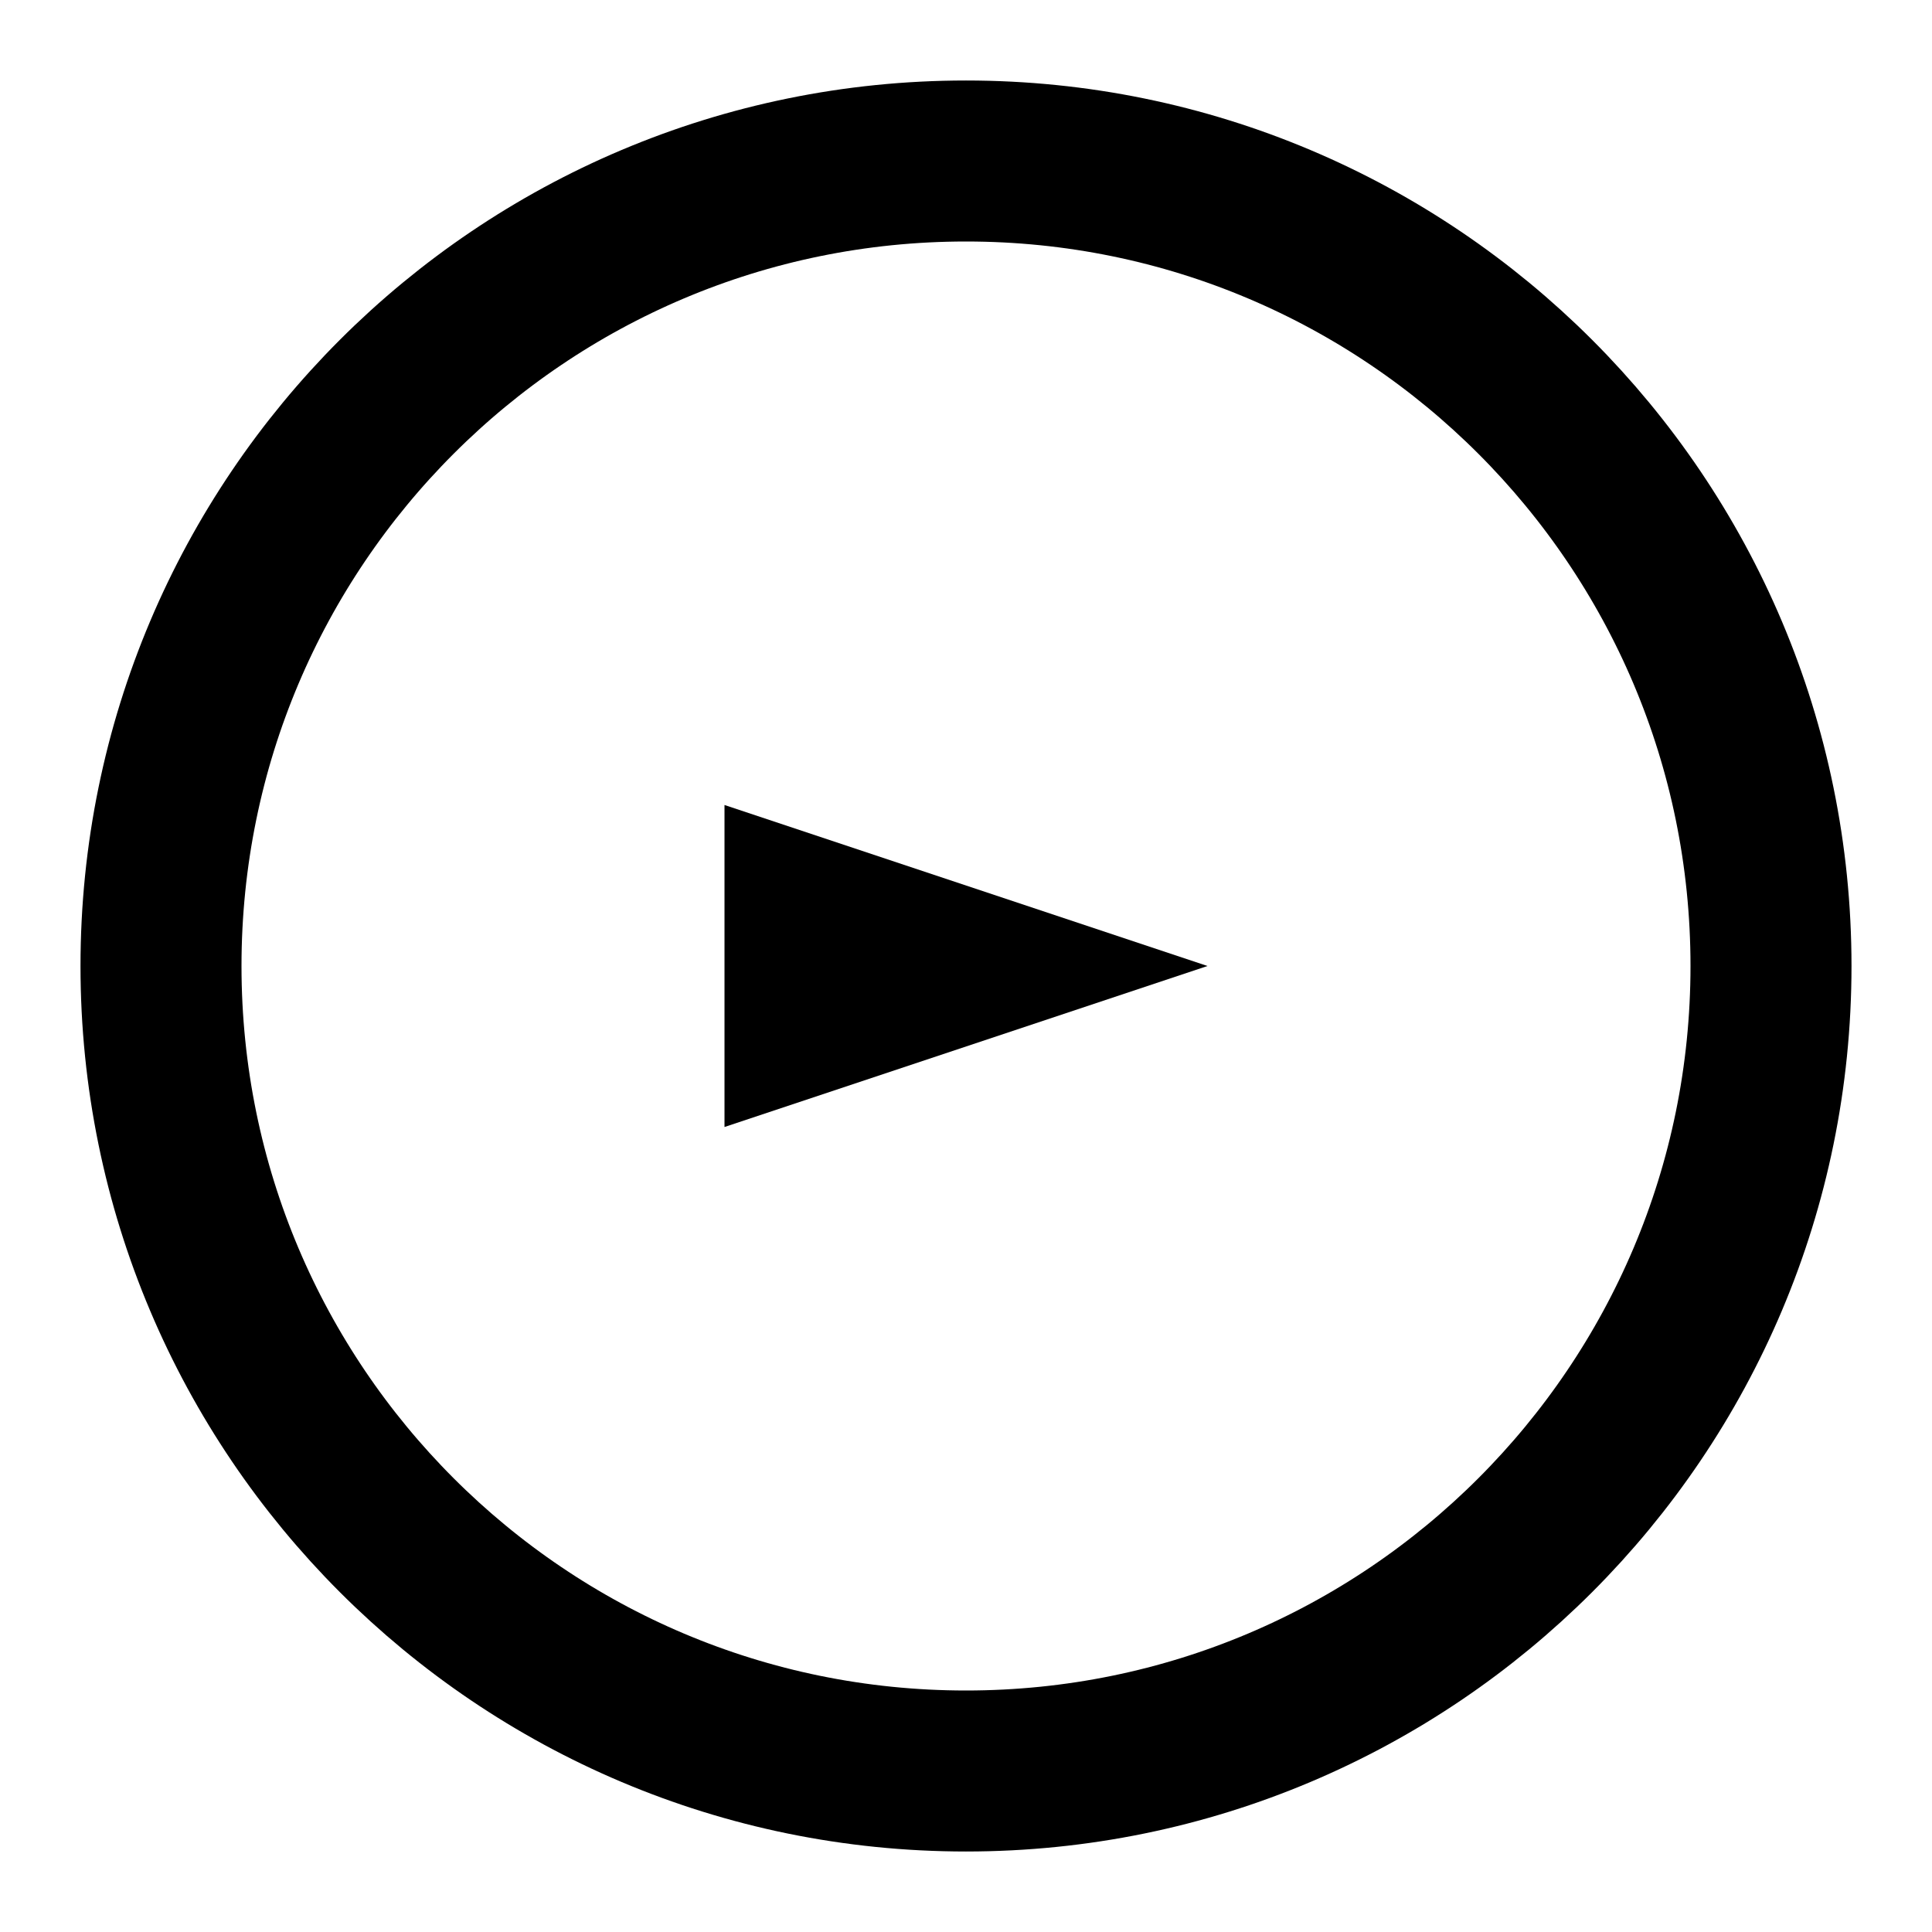
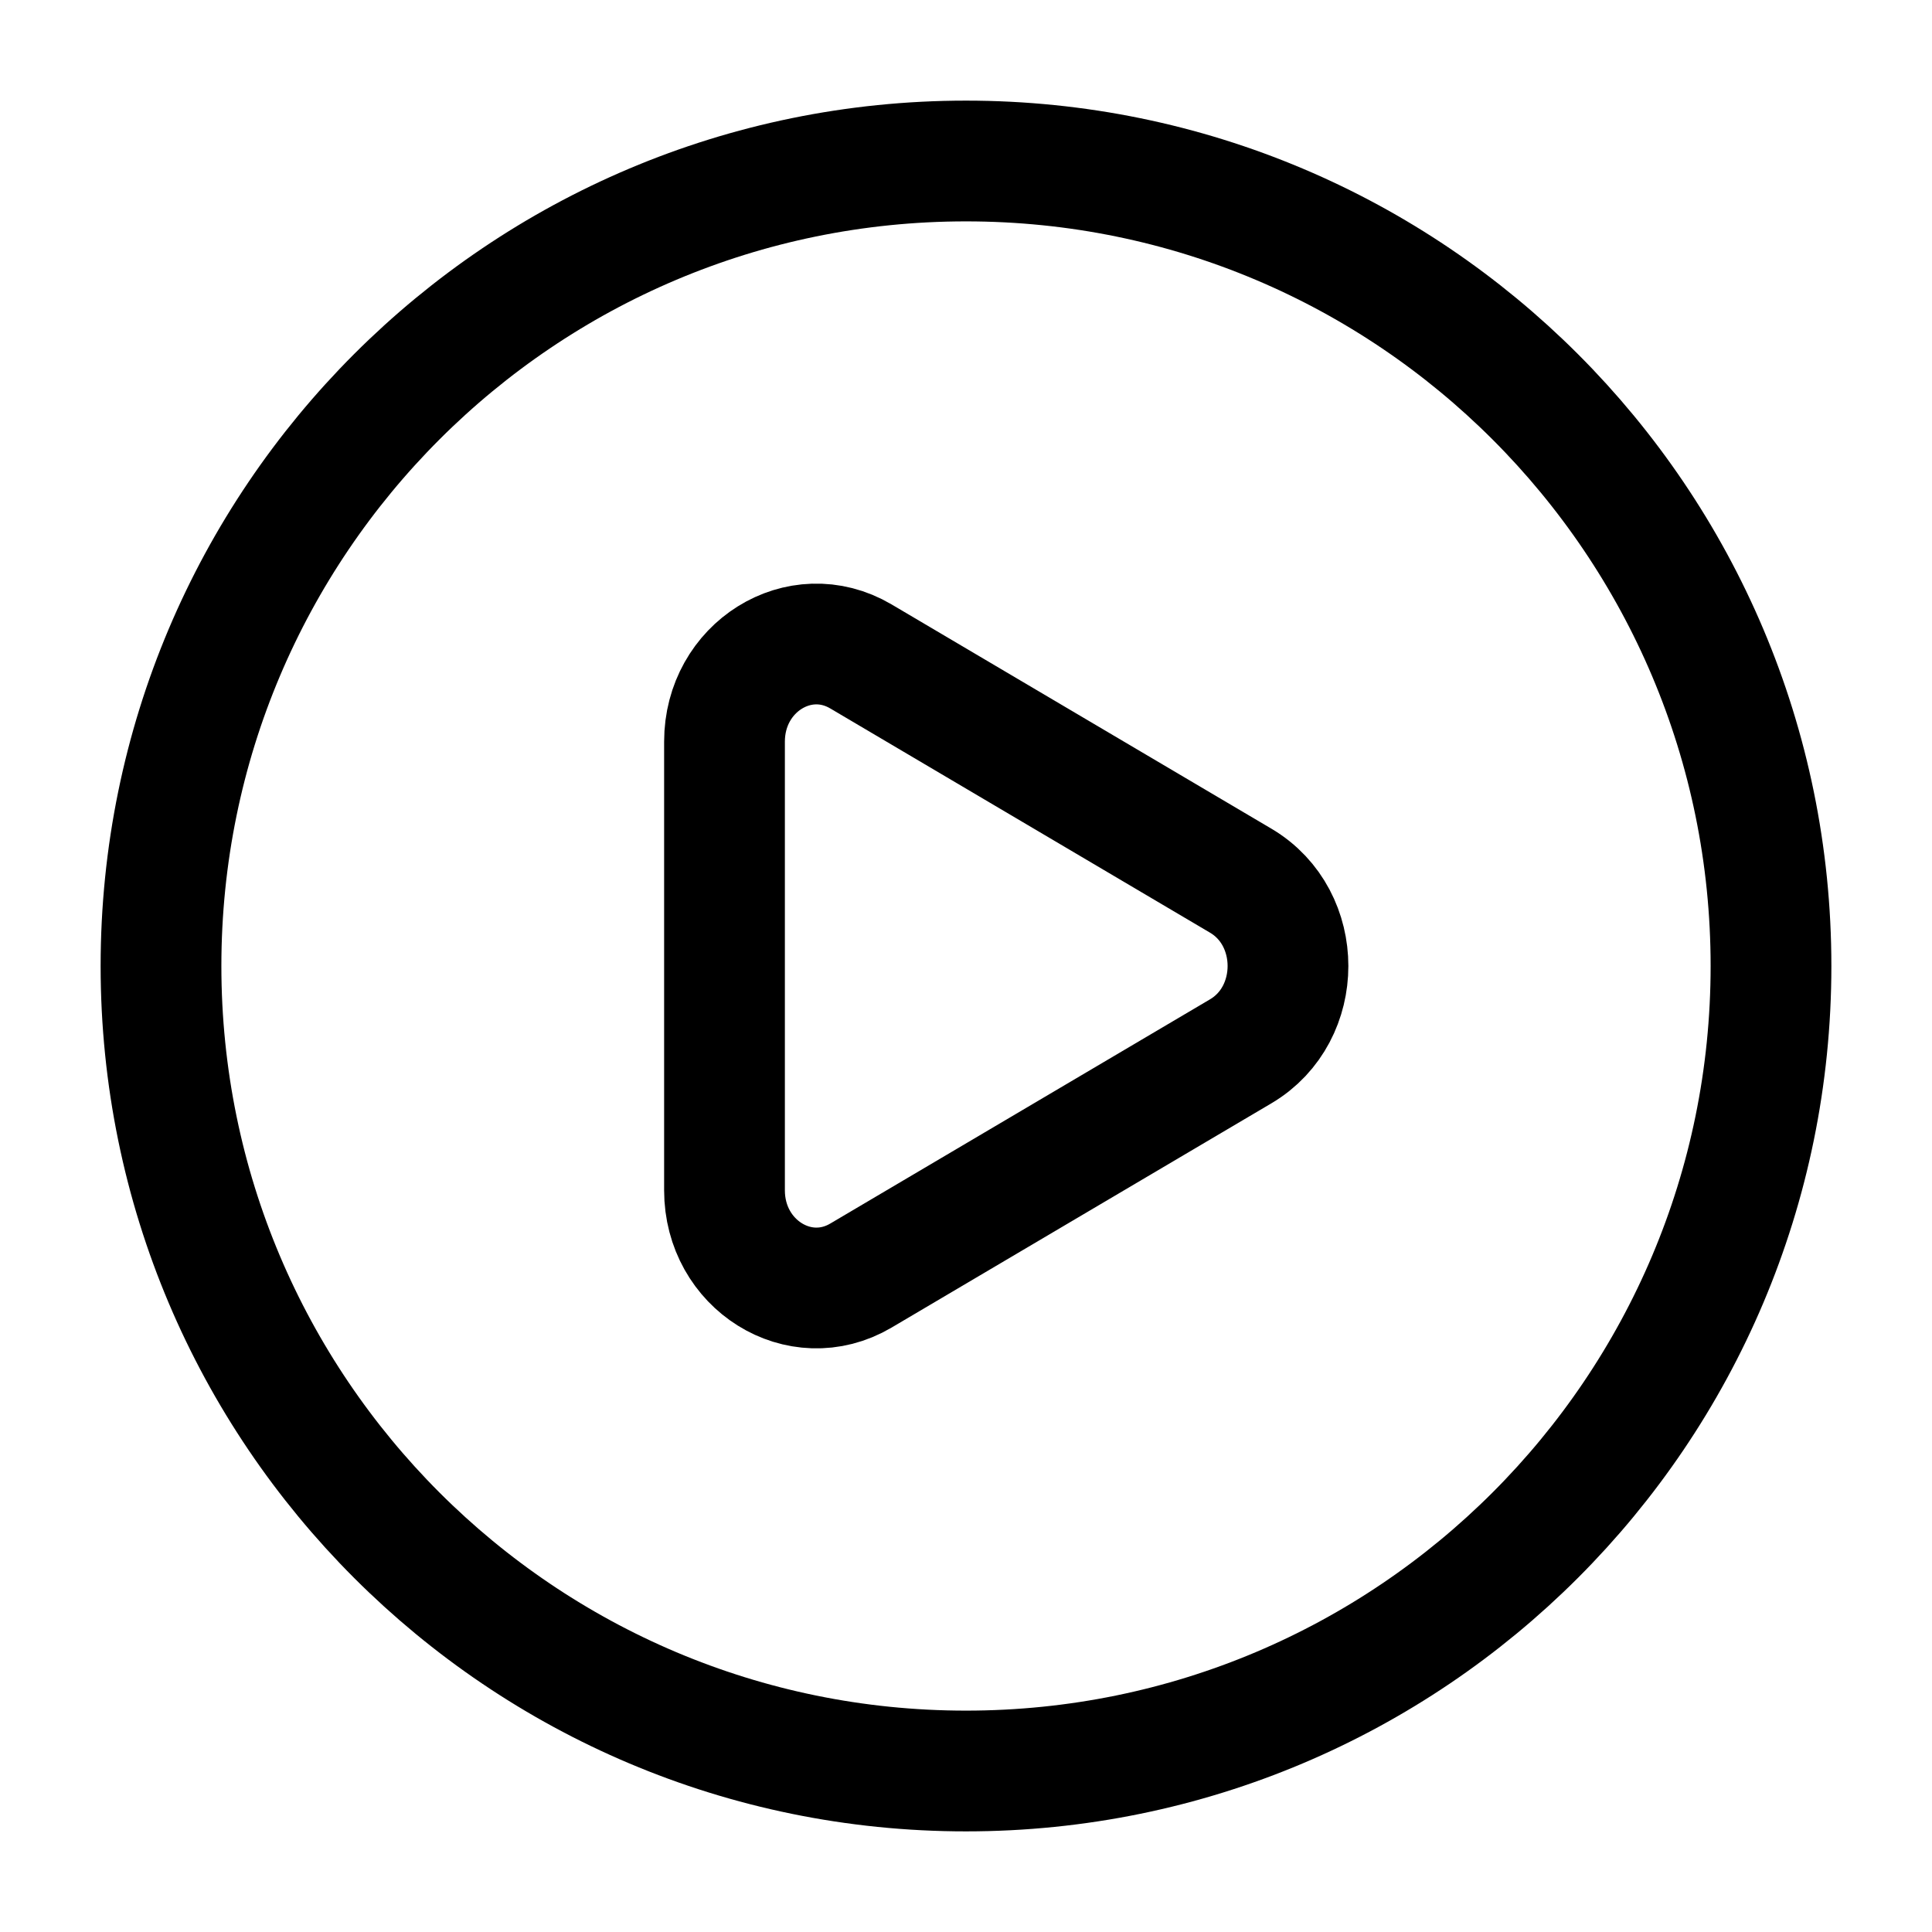
- <svg xmlns="http://www.w3.org/2000/svg" width="24" height="24" viewBox="0 0 24 24" fill="none">
-   <circle cx="12" cy="12" r="10" stroke="currentColor" stroke-width="2" />
-   <path d="M9 10L15 12L9 14V10Z" fill="currentColor" />
+ <svg xmlns="http://www.w3.org/2000/svg" width="800px" height="800px" viewBox="0 0 24 24" fill="none">
+   <g id="SVGRepo_bgCarrier" stroke-width="0" />
+   <g id="SVGRepo_tracerCarrier" stroke-linecap="round" stroke-linejoin="round" />
+   <g id="SVGRepo_iconCarrier">
+     <circle cx="12" cy="12" r="10" stroke="#000000" stroke-width="1.5" />
+     <path d="M15.414 10.941C16.195 11.403 16.195 12.597 15.414 13.059L10.694 15.846C9.934 16.294 9 15.71 9 14.787L9 9.213C9 8.289 9.934 7.706 10.694 8.154L15.414 10.941Z" stroke="#000000" stroke-width="1.5" />
+   </g>
</svg>
